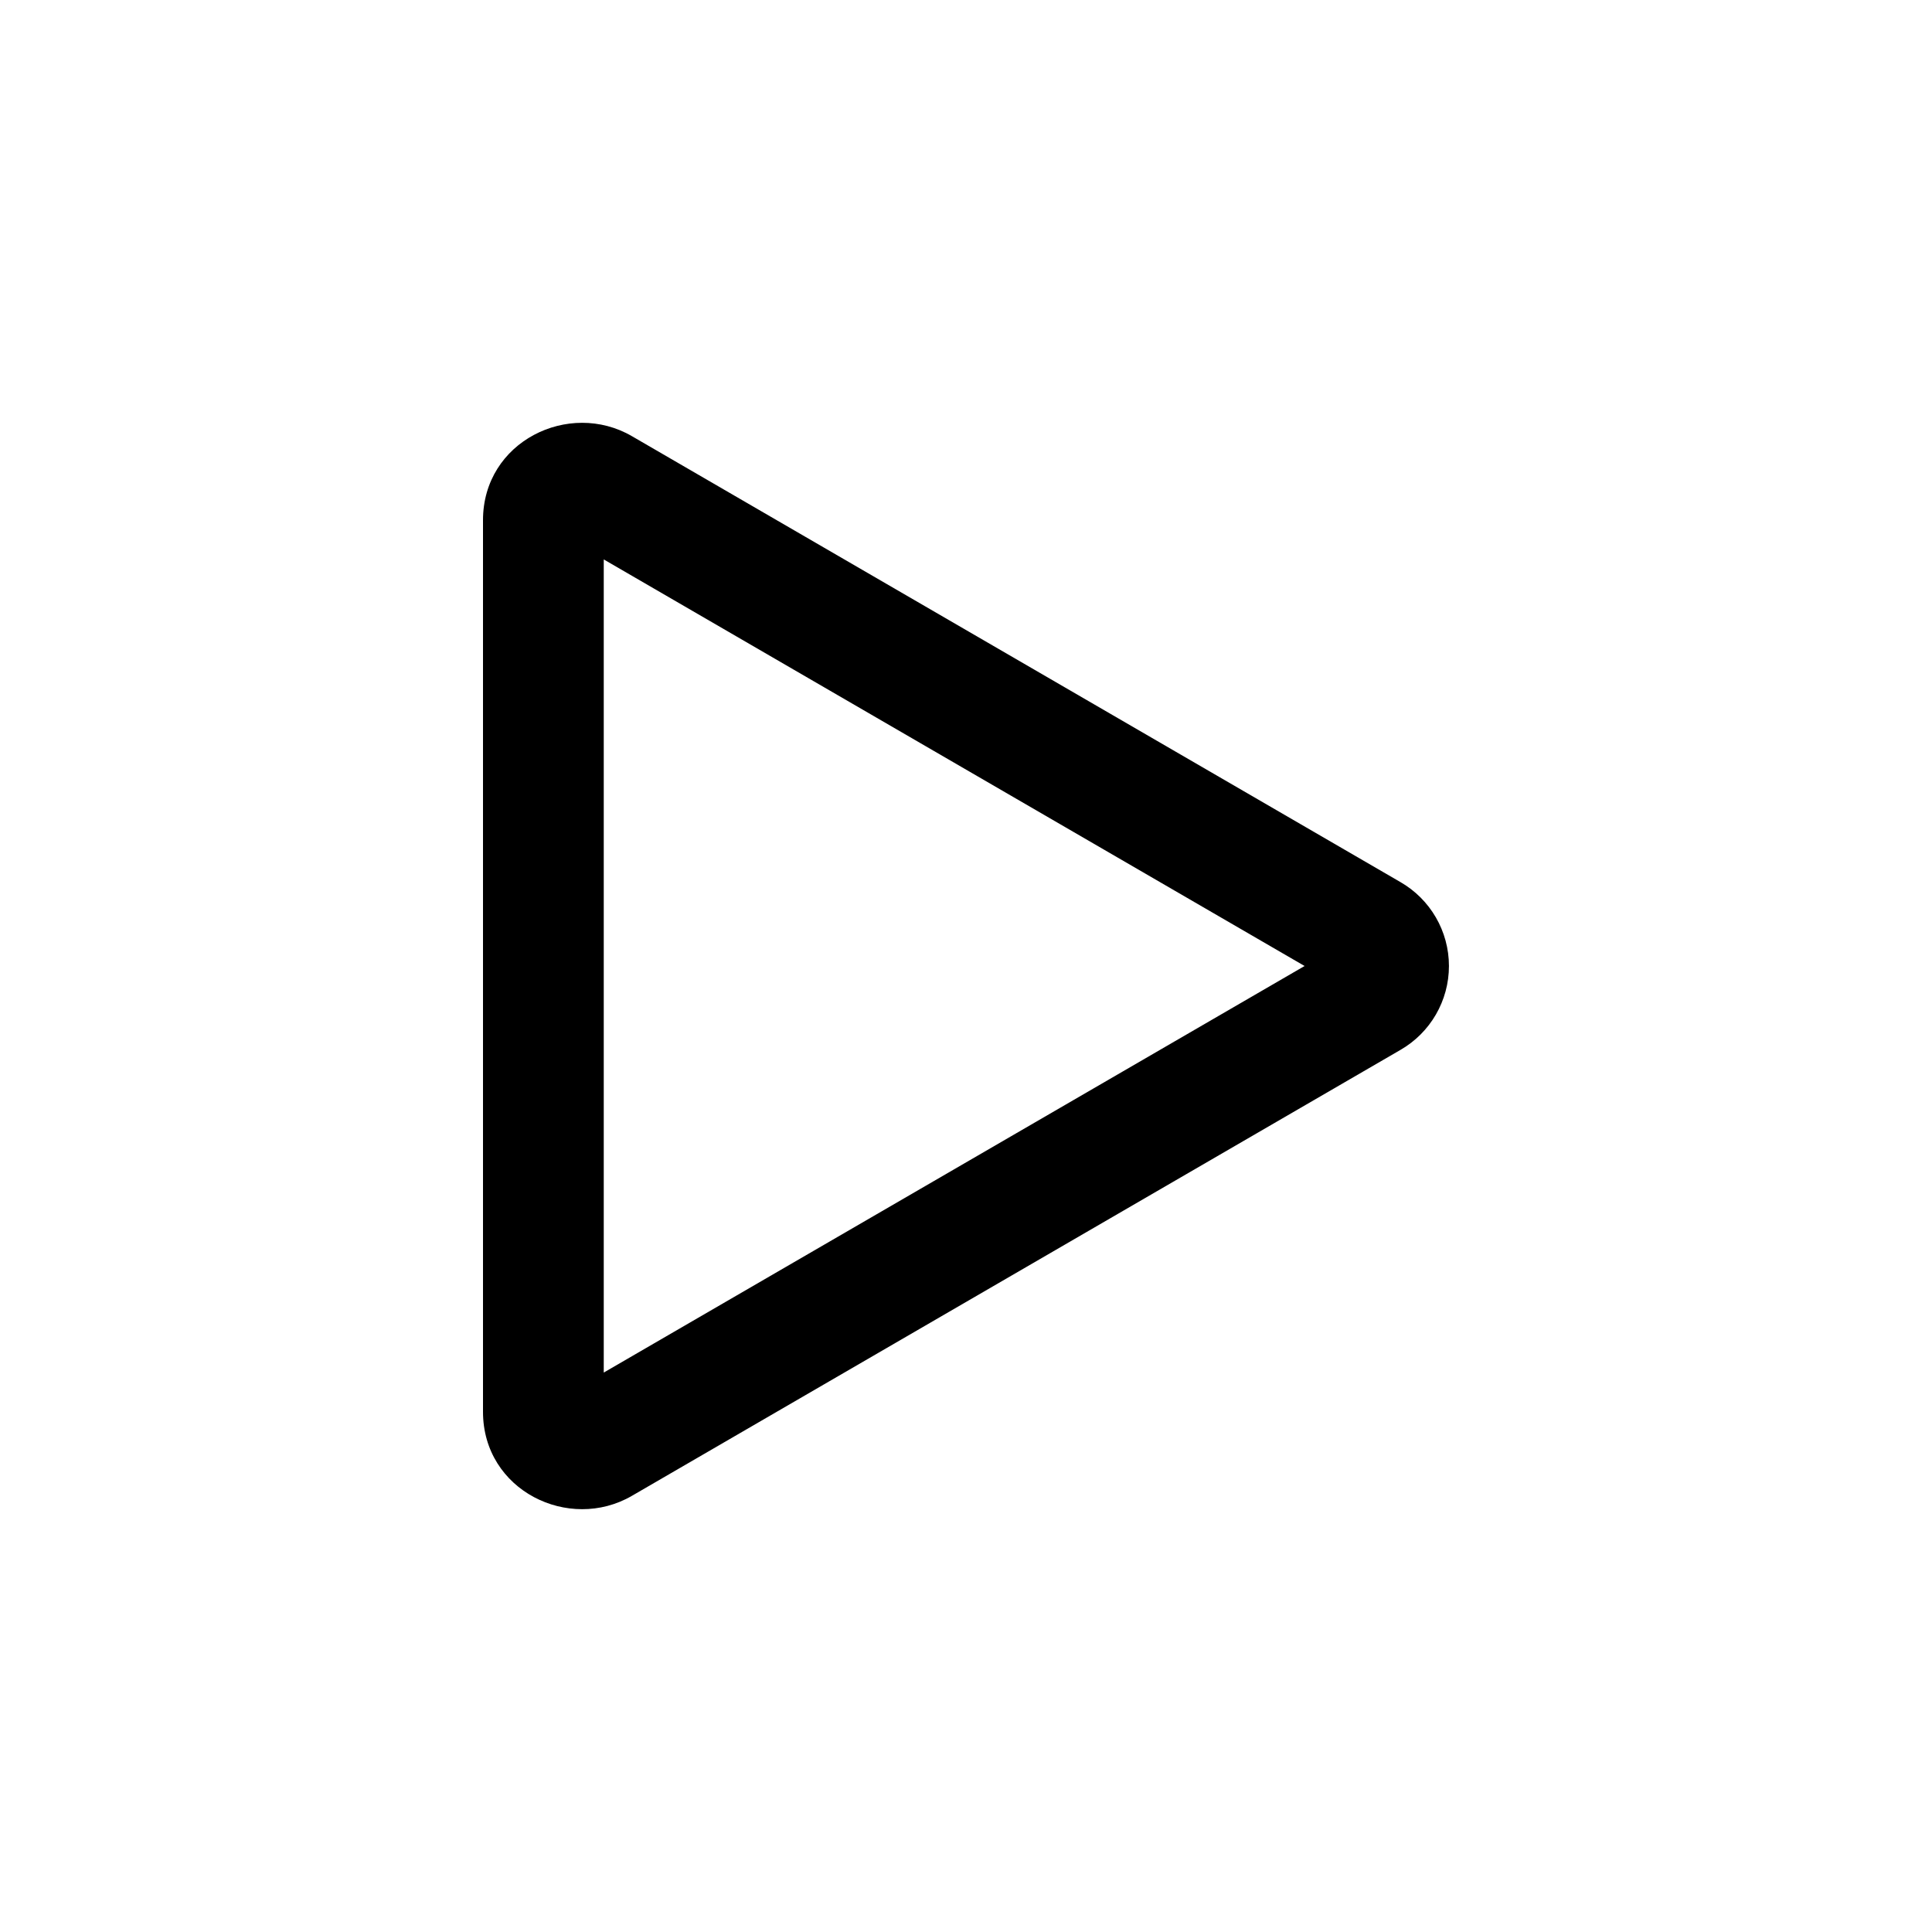
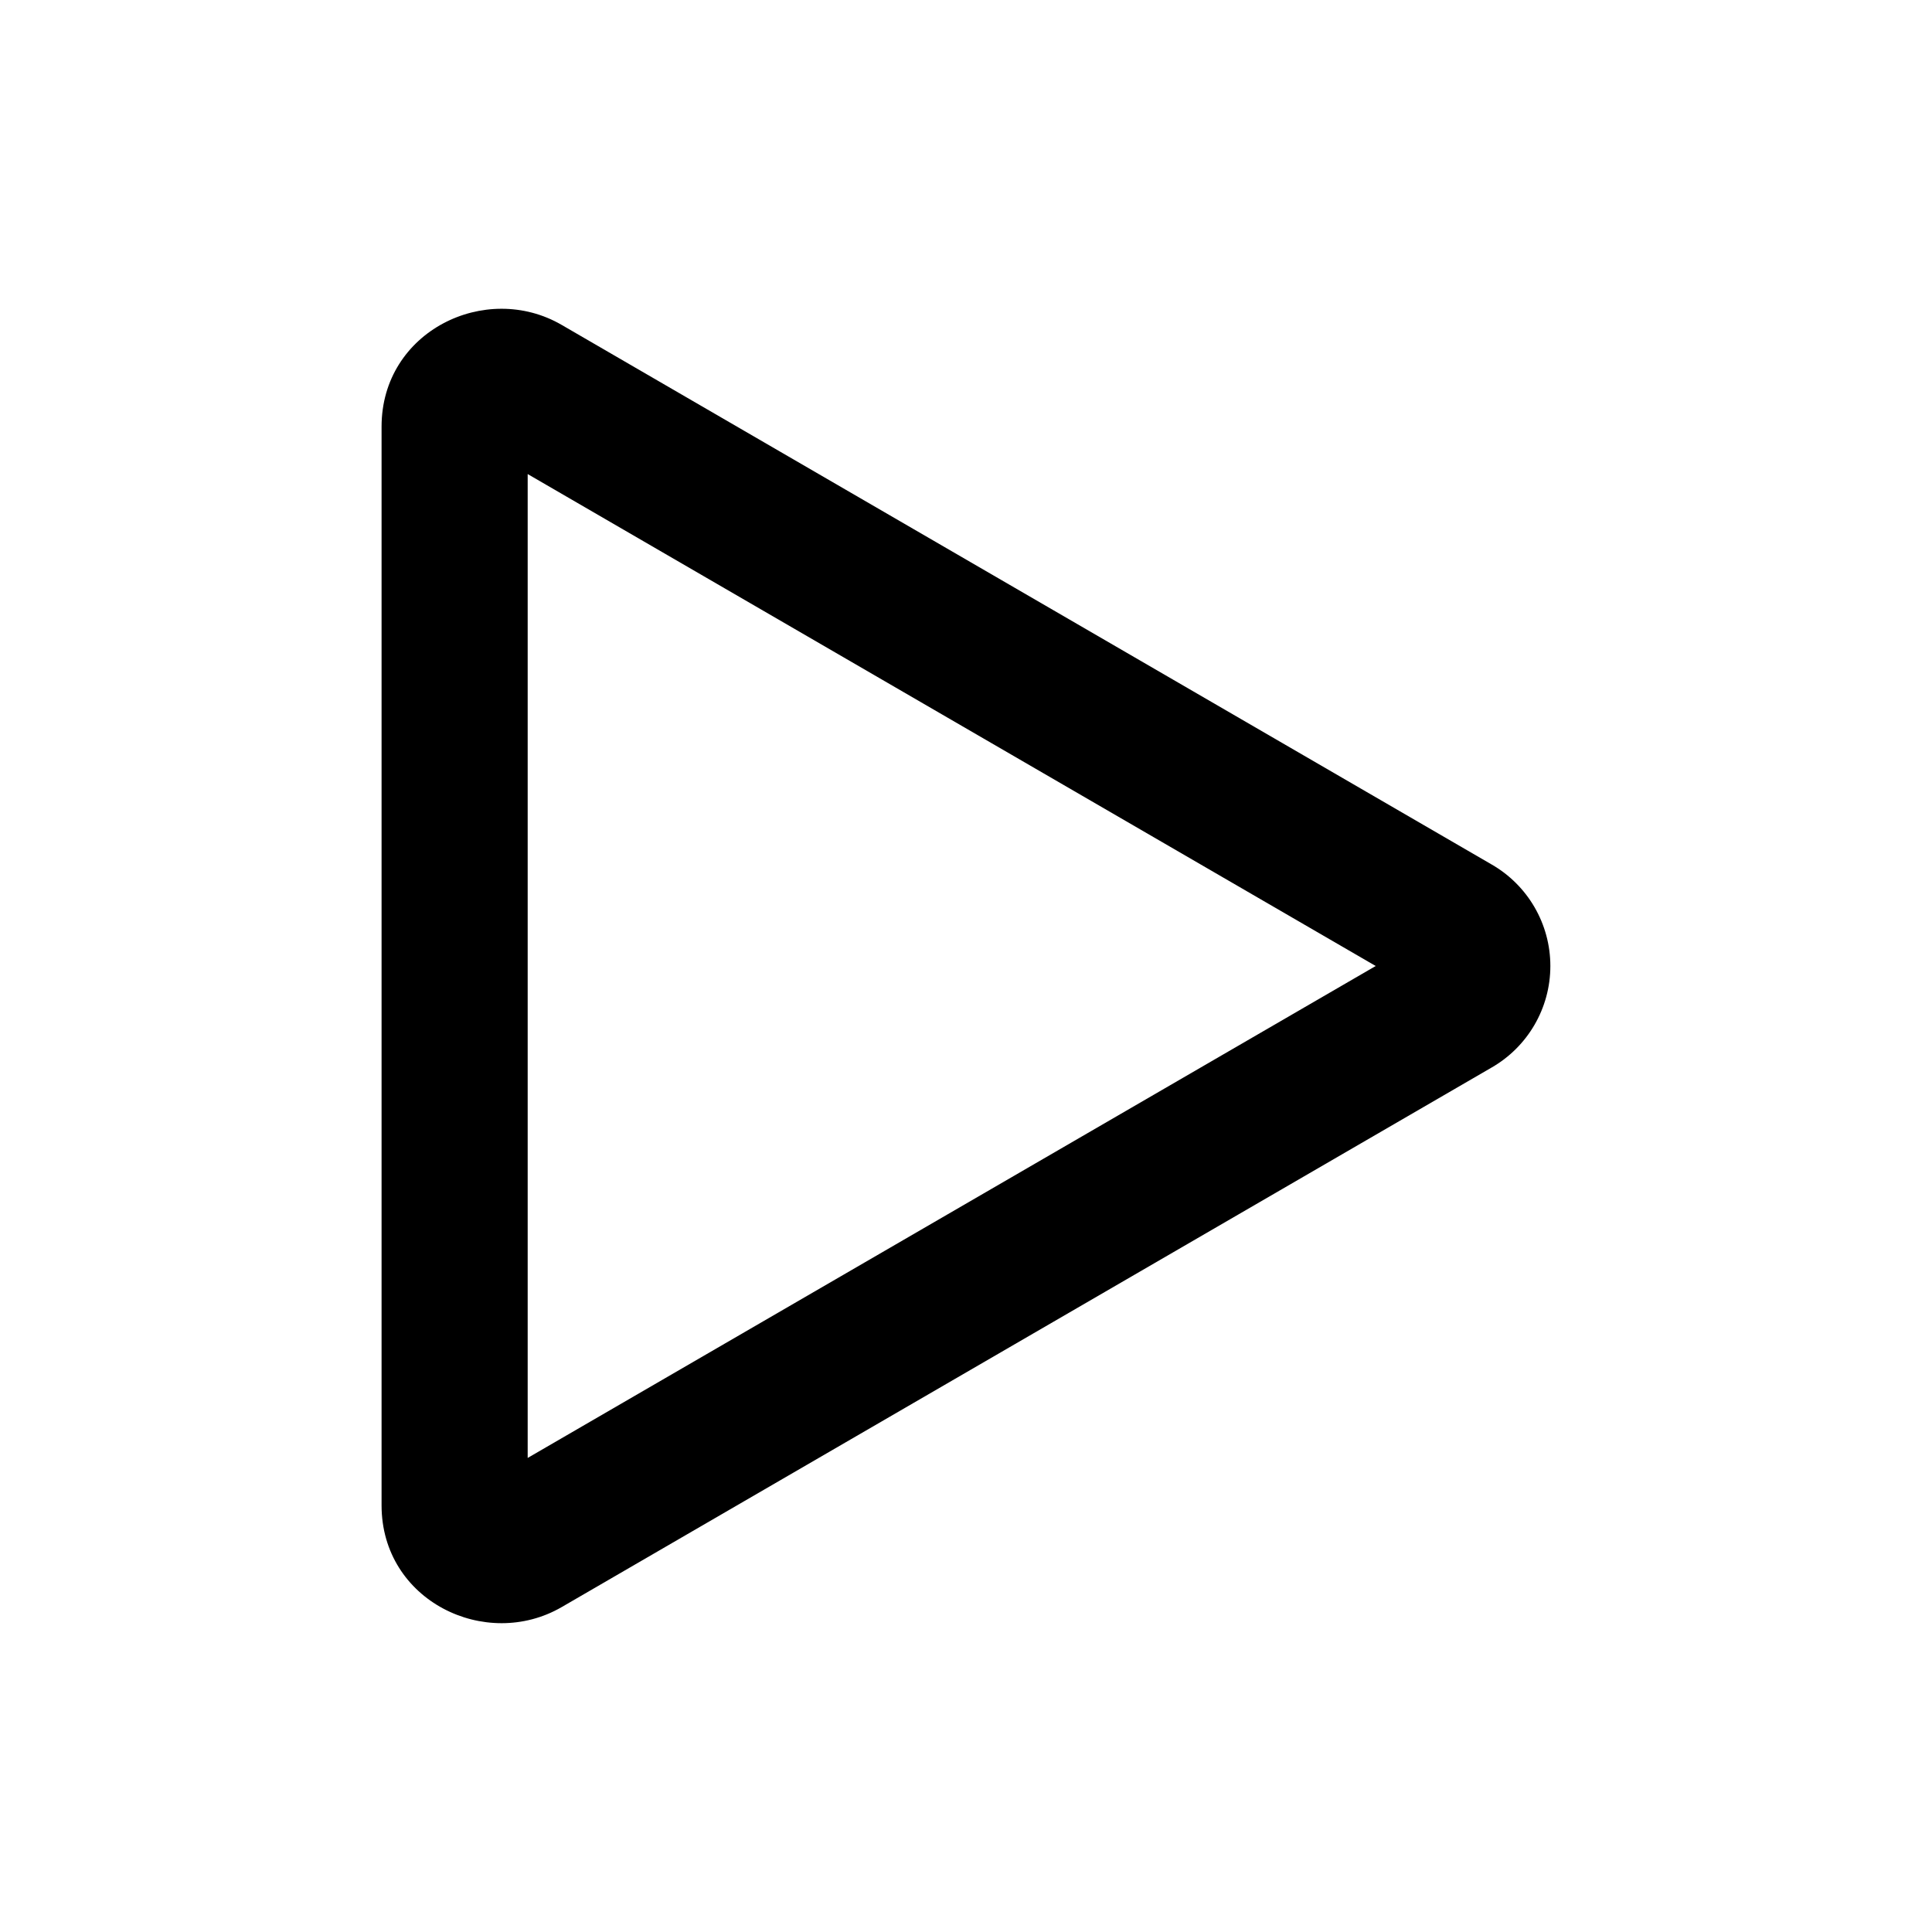
- <svg xmlns="http://www.w3.org/2000/svg" width="1em" height="1em" viewBox="0 0 16 16" class="bi bi-play" fill="currentColor">
-   <path fill-rule="evenodd" d="M10.804 8L5 4.633v6.734L10.804 8zm.792-.696a.802.802 0 0 1 0 1.392l-6.363 3.692C4.713 12.69 4 12.345 4 11.692V4.308c0-.653.713-.998 1.233-.696l6.363 3.692z" />
+ <svg xmlns="http://www.w3.org/2000/svg" id="svg2558" version="1.1" fill="currentColor" class="bi bi-play" viewBox="0 0 16 16" height="1em" width="1em">
+   <defs id="defs2562" />
+   <path style="stroke-width:1.21" id="path2556" d="M 11.393,8 4.37,3.926 v 8.148 z m 0.958,-0.842 a 0.97,0.97 0 0 1 0,1.684 l -7.699,4.467 c -0.629,0.365 -1.492,-0.052 -1.492,-0.842 V 3.533 c 0,-0.79 0.863,-1.208 1.492,-0.842 z" fill-rule="evenodd" />
</svg>
